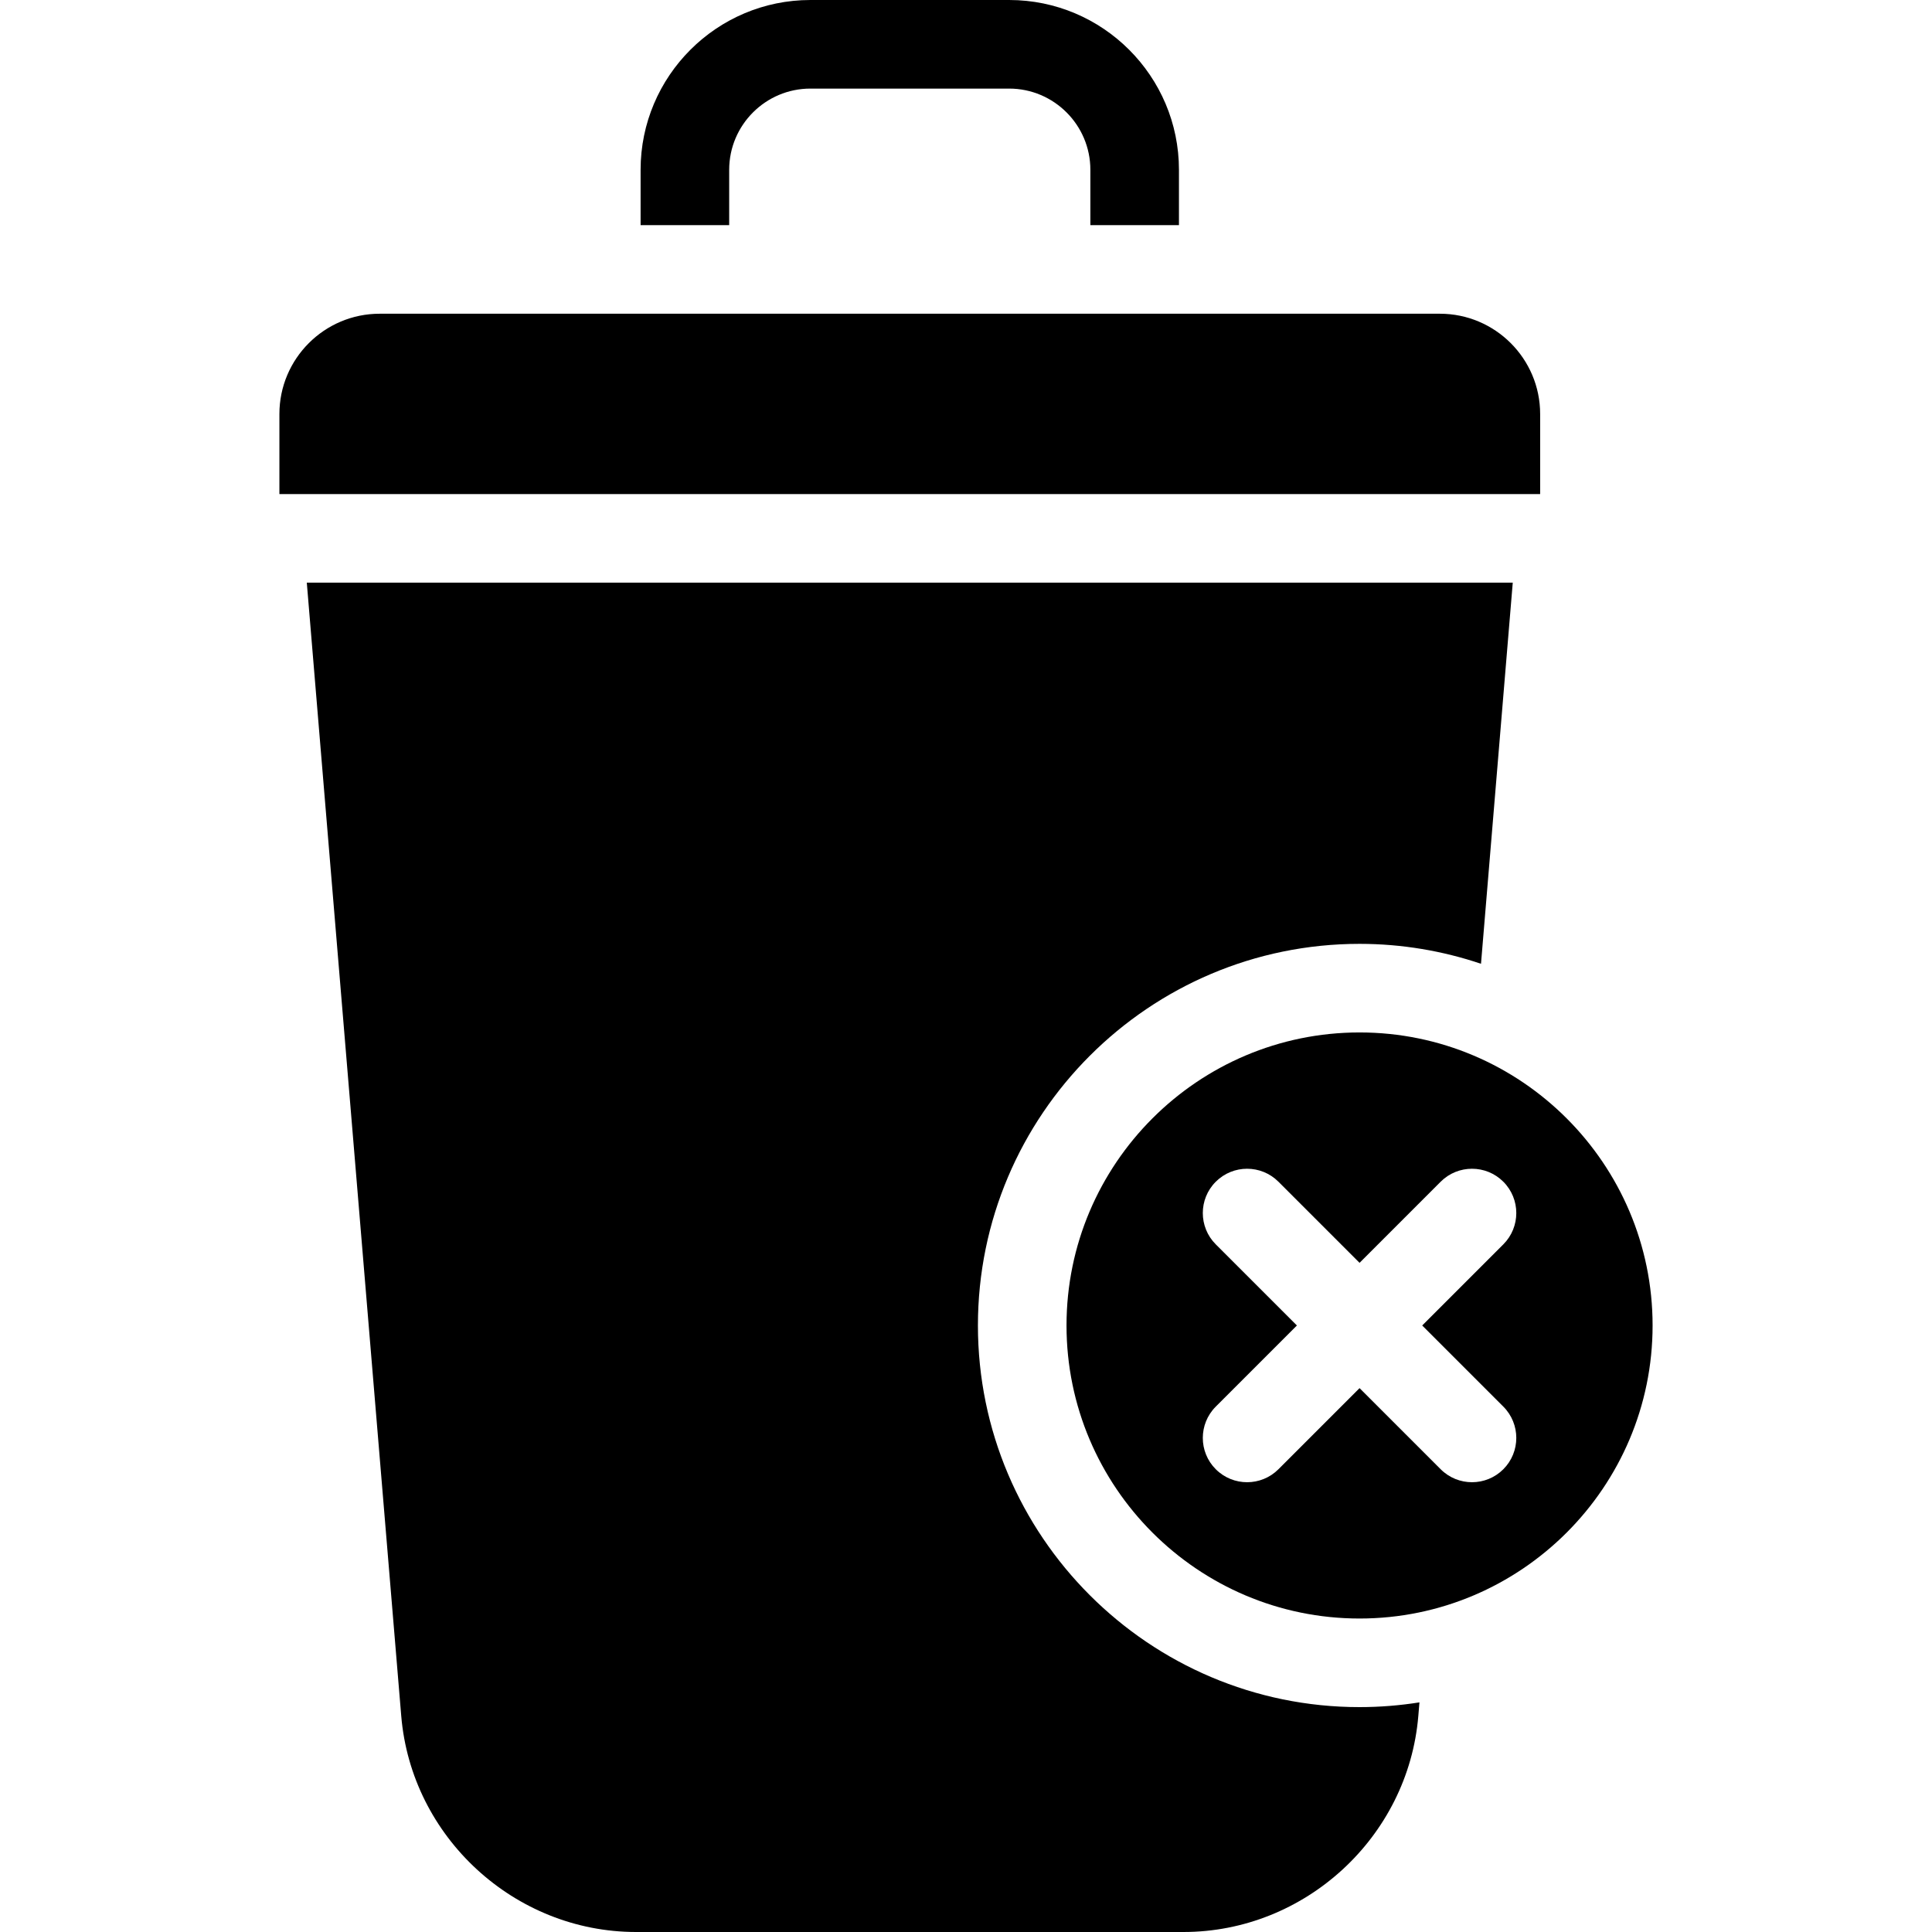
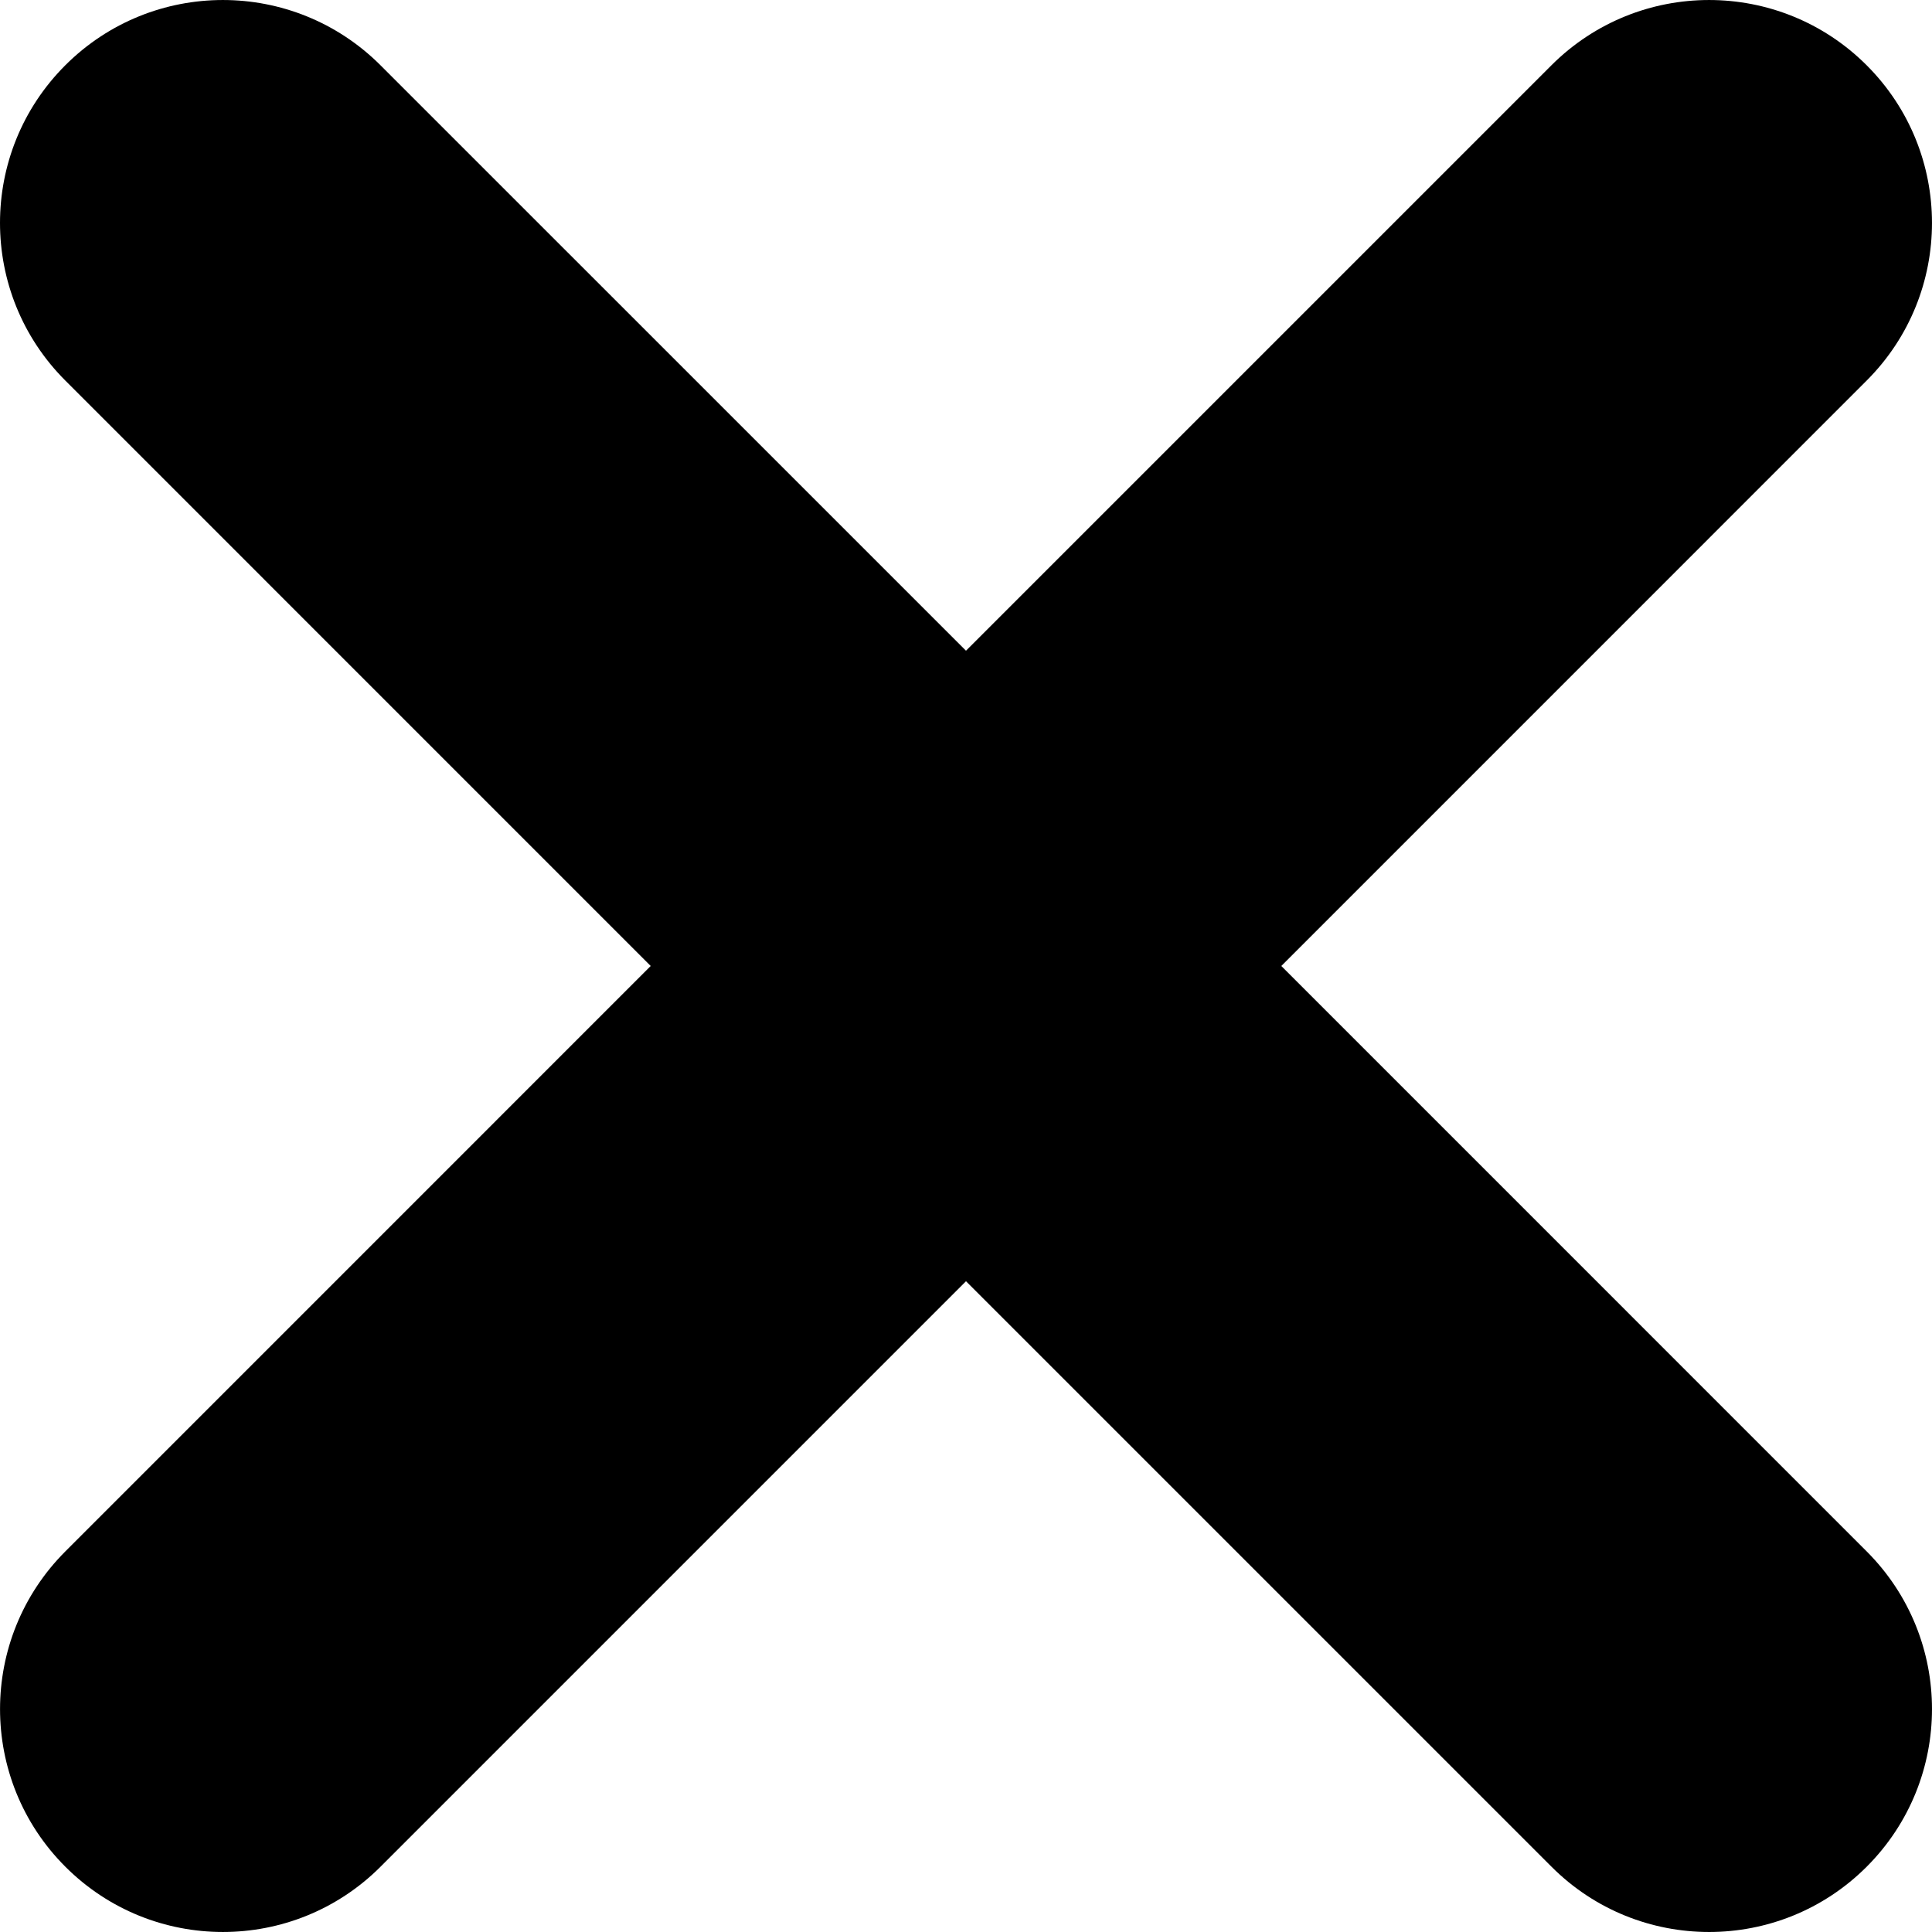
- <svg xmlns="http://www.w3.org/2000/svg" version="1.1" id="Layer_1" x="0px" y="0px" viewBox="0 0 297 297" style="enable-background:new 0 0 297 297;" xml:space="preserve">
-   <g>
-     <g>
-       <g>
-         <path d="M150.333,203.762c0-32.35,26.317-58.667,58.667-58.667c6.527,0,12.8,1.087,18.669,3.063l4.882-58.587H47.163 l14.518,174.21C63.233,282.408,79.091,297,97.784,297h84.147c18.692,0,34.551-14.592,36.103-33.219l0.173-2.081 c-3.001,0.475-6.075,0.729-9.207,0.729C176.651,262.429,150.333,236.112,150.333,203.762z" />
-         <path d="M209,158.714c-24.839,0-45.048,20.209-45.048,45.048c0,24.839,20.209,45.048,45.048,45.048s45.048-20.209,45.048-45.048 C254.048,178.923,233.839,158.714,209,158.714z M231.101,216.232c2.659,2.66,2.659,6.971,0,9.631 c-1.33,1.329-3.073,1.994-4.816,1.994c-1.742,0-3.486-0.665-4.816-1.994L209,213.393l-12.47,12.47 c-1.33,1.329-3.073,1.994-4.816,1.994c-1.742,0-3.486-0.665-4.816-1.994c-2.659-2.66-2.659-6.971,0-9.631l12.47-12.47 l-12.47-12.47c-2.659-2.66-2.659-6.971,0-9.631c2.66-2.658,6.971-2.658,9.631,0l12.47,12.47l12.47-12.47 c2.661-2.658,6.972-2.658,9.632,0c2.659,2.66,2.659,6.971,0,9.631l-12.47,12.47L231.101,216.232z" />
-         <path d="M112.095,26.102c0-6.883,5.6-12.483,12.483-12.483h30.556c6.884,0,12.484,5.6,12.484,12.483v8.507h13.619v-8.507 C181.238,11.71,169.528,0,155.135,0h-30.556c-14.392,0-26.102,11.71-26.102,26.102v8.507h13.618V26.102z" />
-         <path d="M236.762,63.643c0-8.5-6.915-15.415-15.415-15.415H58.367c-8.5,0-15.415,6.915-15.415,15.415v12.31h193.81V63.643z" />
-       </g>
-     </g>
-   </g>
+ <svg viewBox="0 0 348.333 348.334" xml:space="preserve">
+   <path d="M336.559,68.611L231.016,174.165l105.543,105.549c15.699,15.705,15.699,41.145,0,56.85   c-7.844,7.844-18.128,11.769-28.407,11.769c-10.296,0-20.581-3.919-28.419-11.769L174.167,231.003L68.609,336.563   c-7.843,7.844-18.128,11.769-28.416,11.769c-10.285,0-20.563-3.919-28.413-11.769c-15.699-15.698-15.699-41.139,0-56.85   l105.54-105.549L11.774,68.611c-15.699-15.699-15.699-41.145,0-56.844c15.696-15.687,41.127-15.687,56.829,0l105.563,105.554   L279.721,11.767c15.705-15.687,41.139-15.687,56.832,0C352.258,27.466,352.258,52.912,336.559,68.611z" />
</svg>
